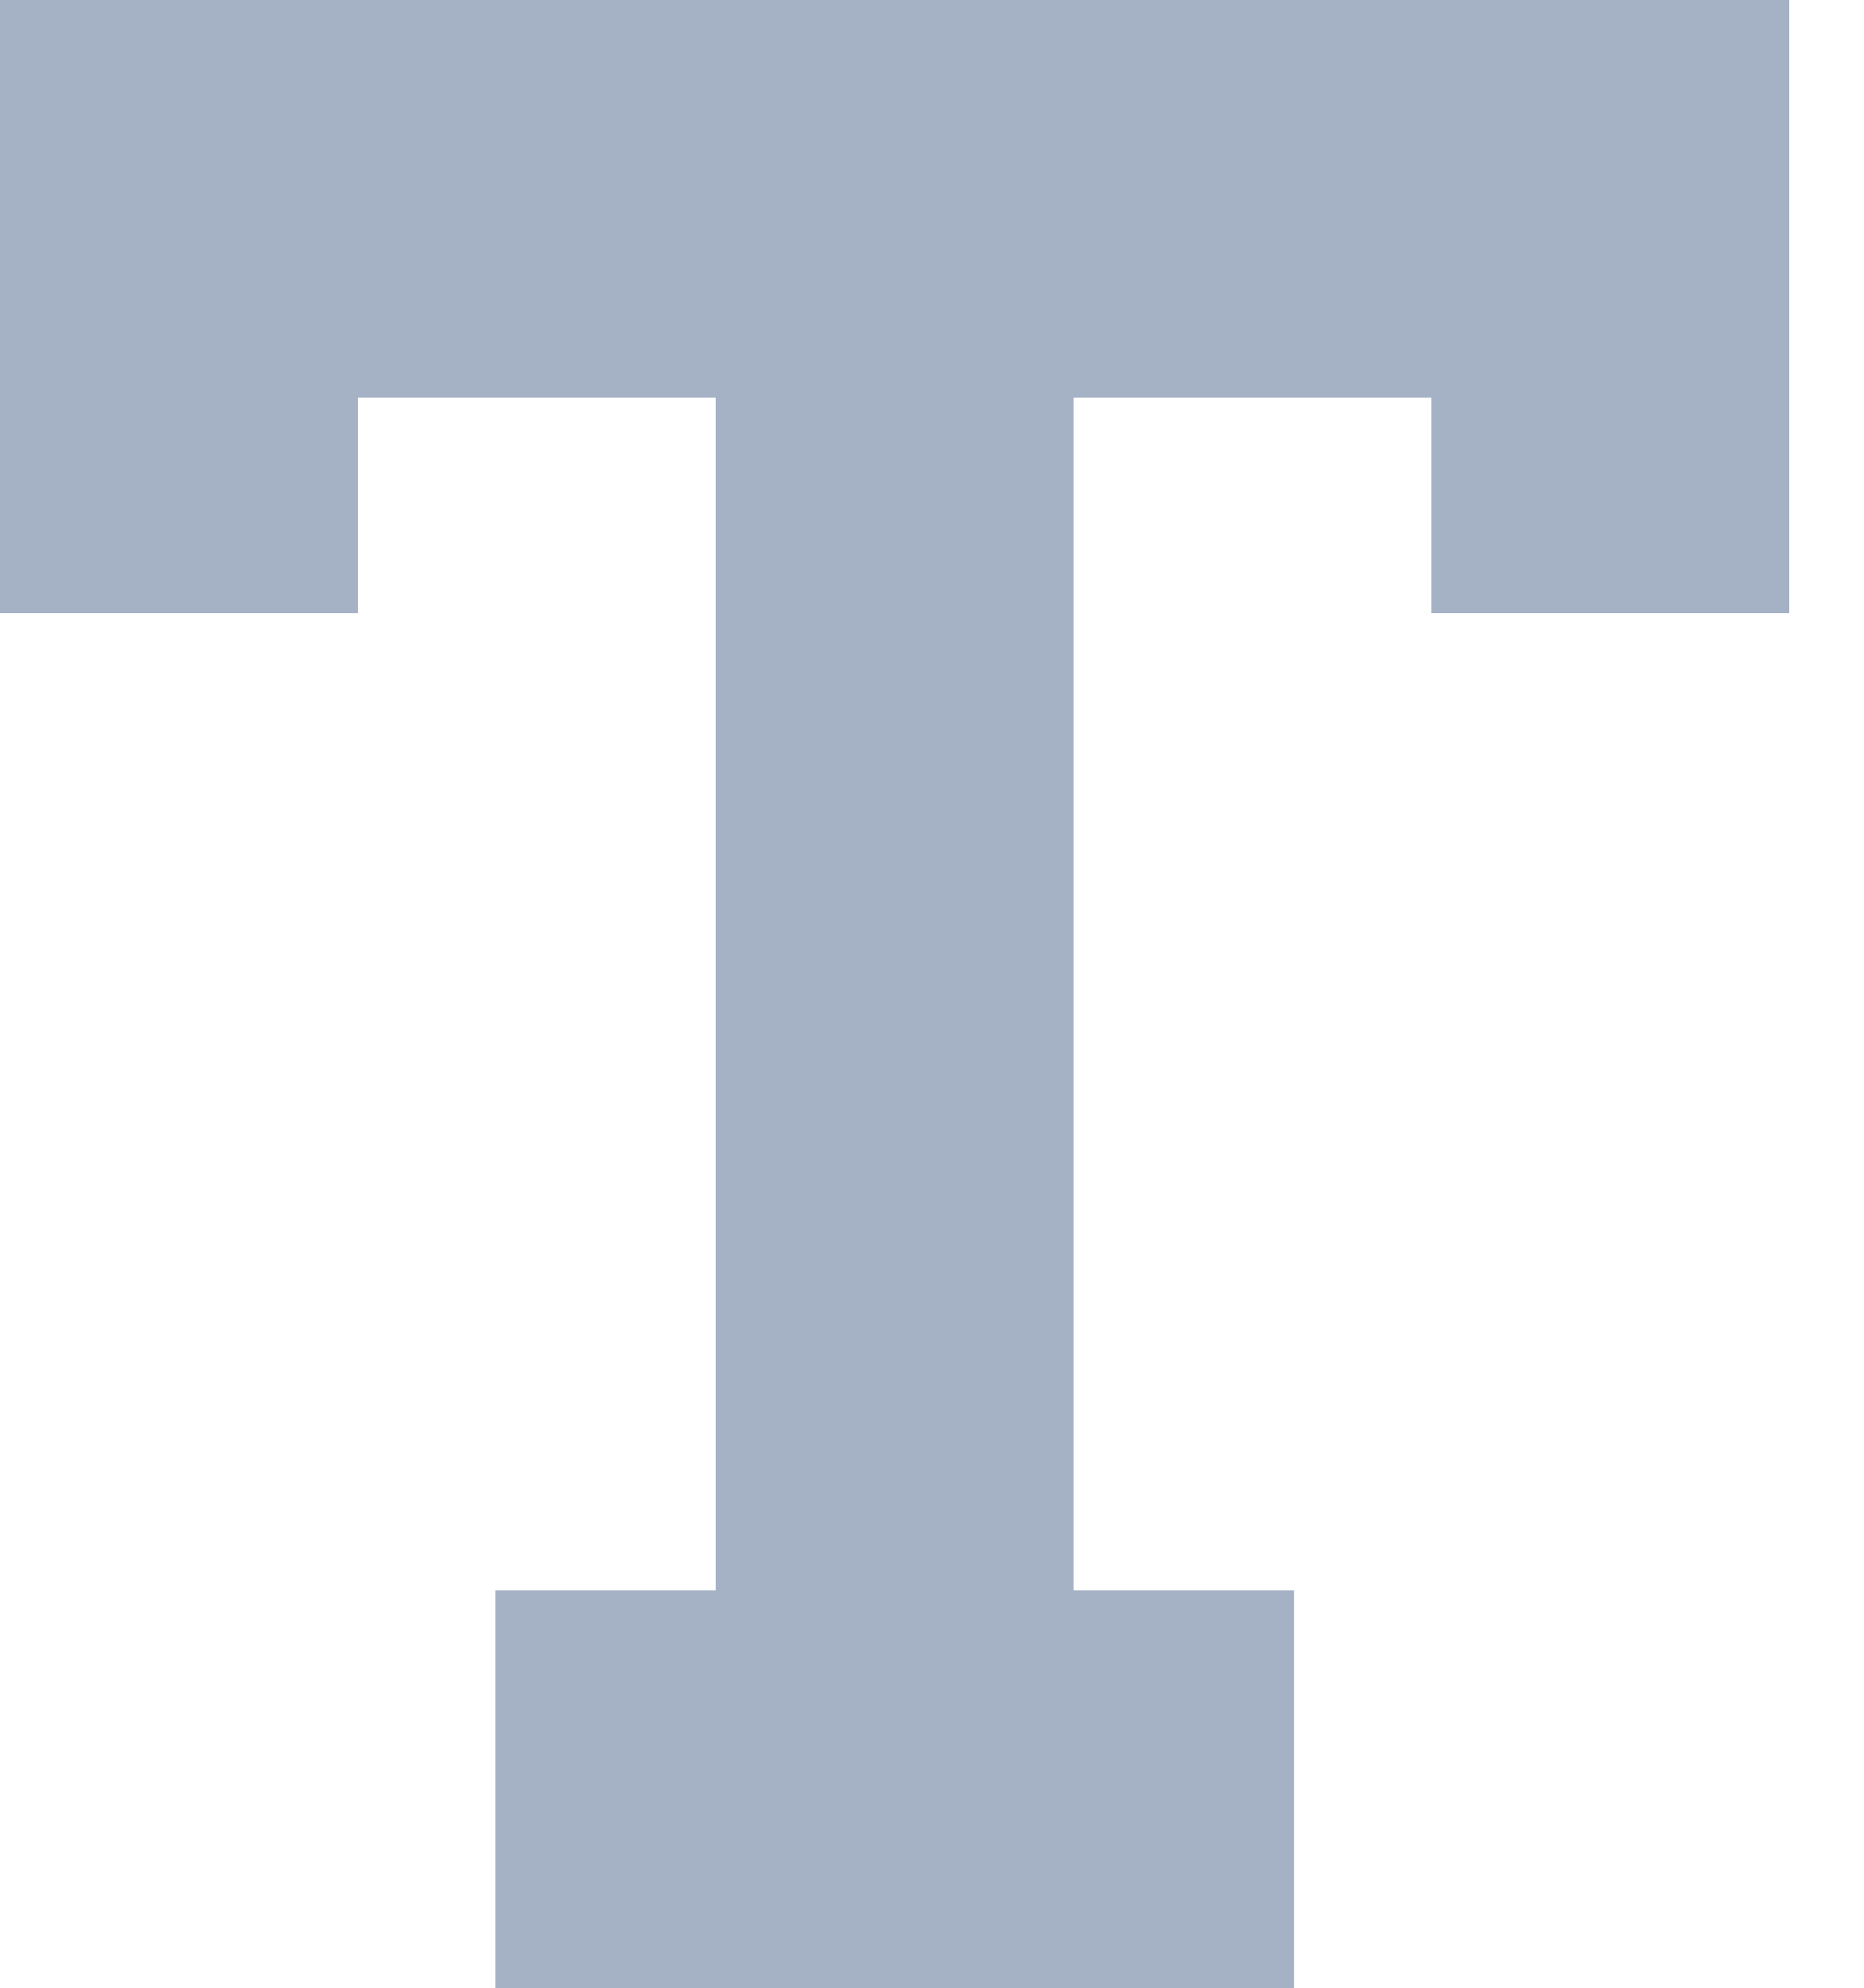
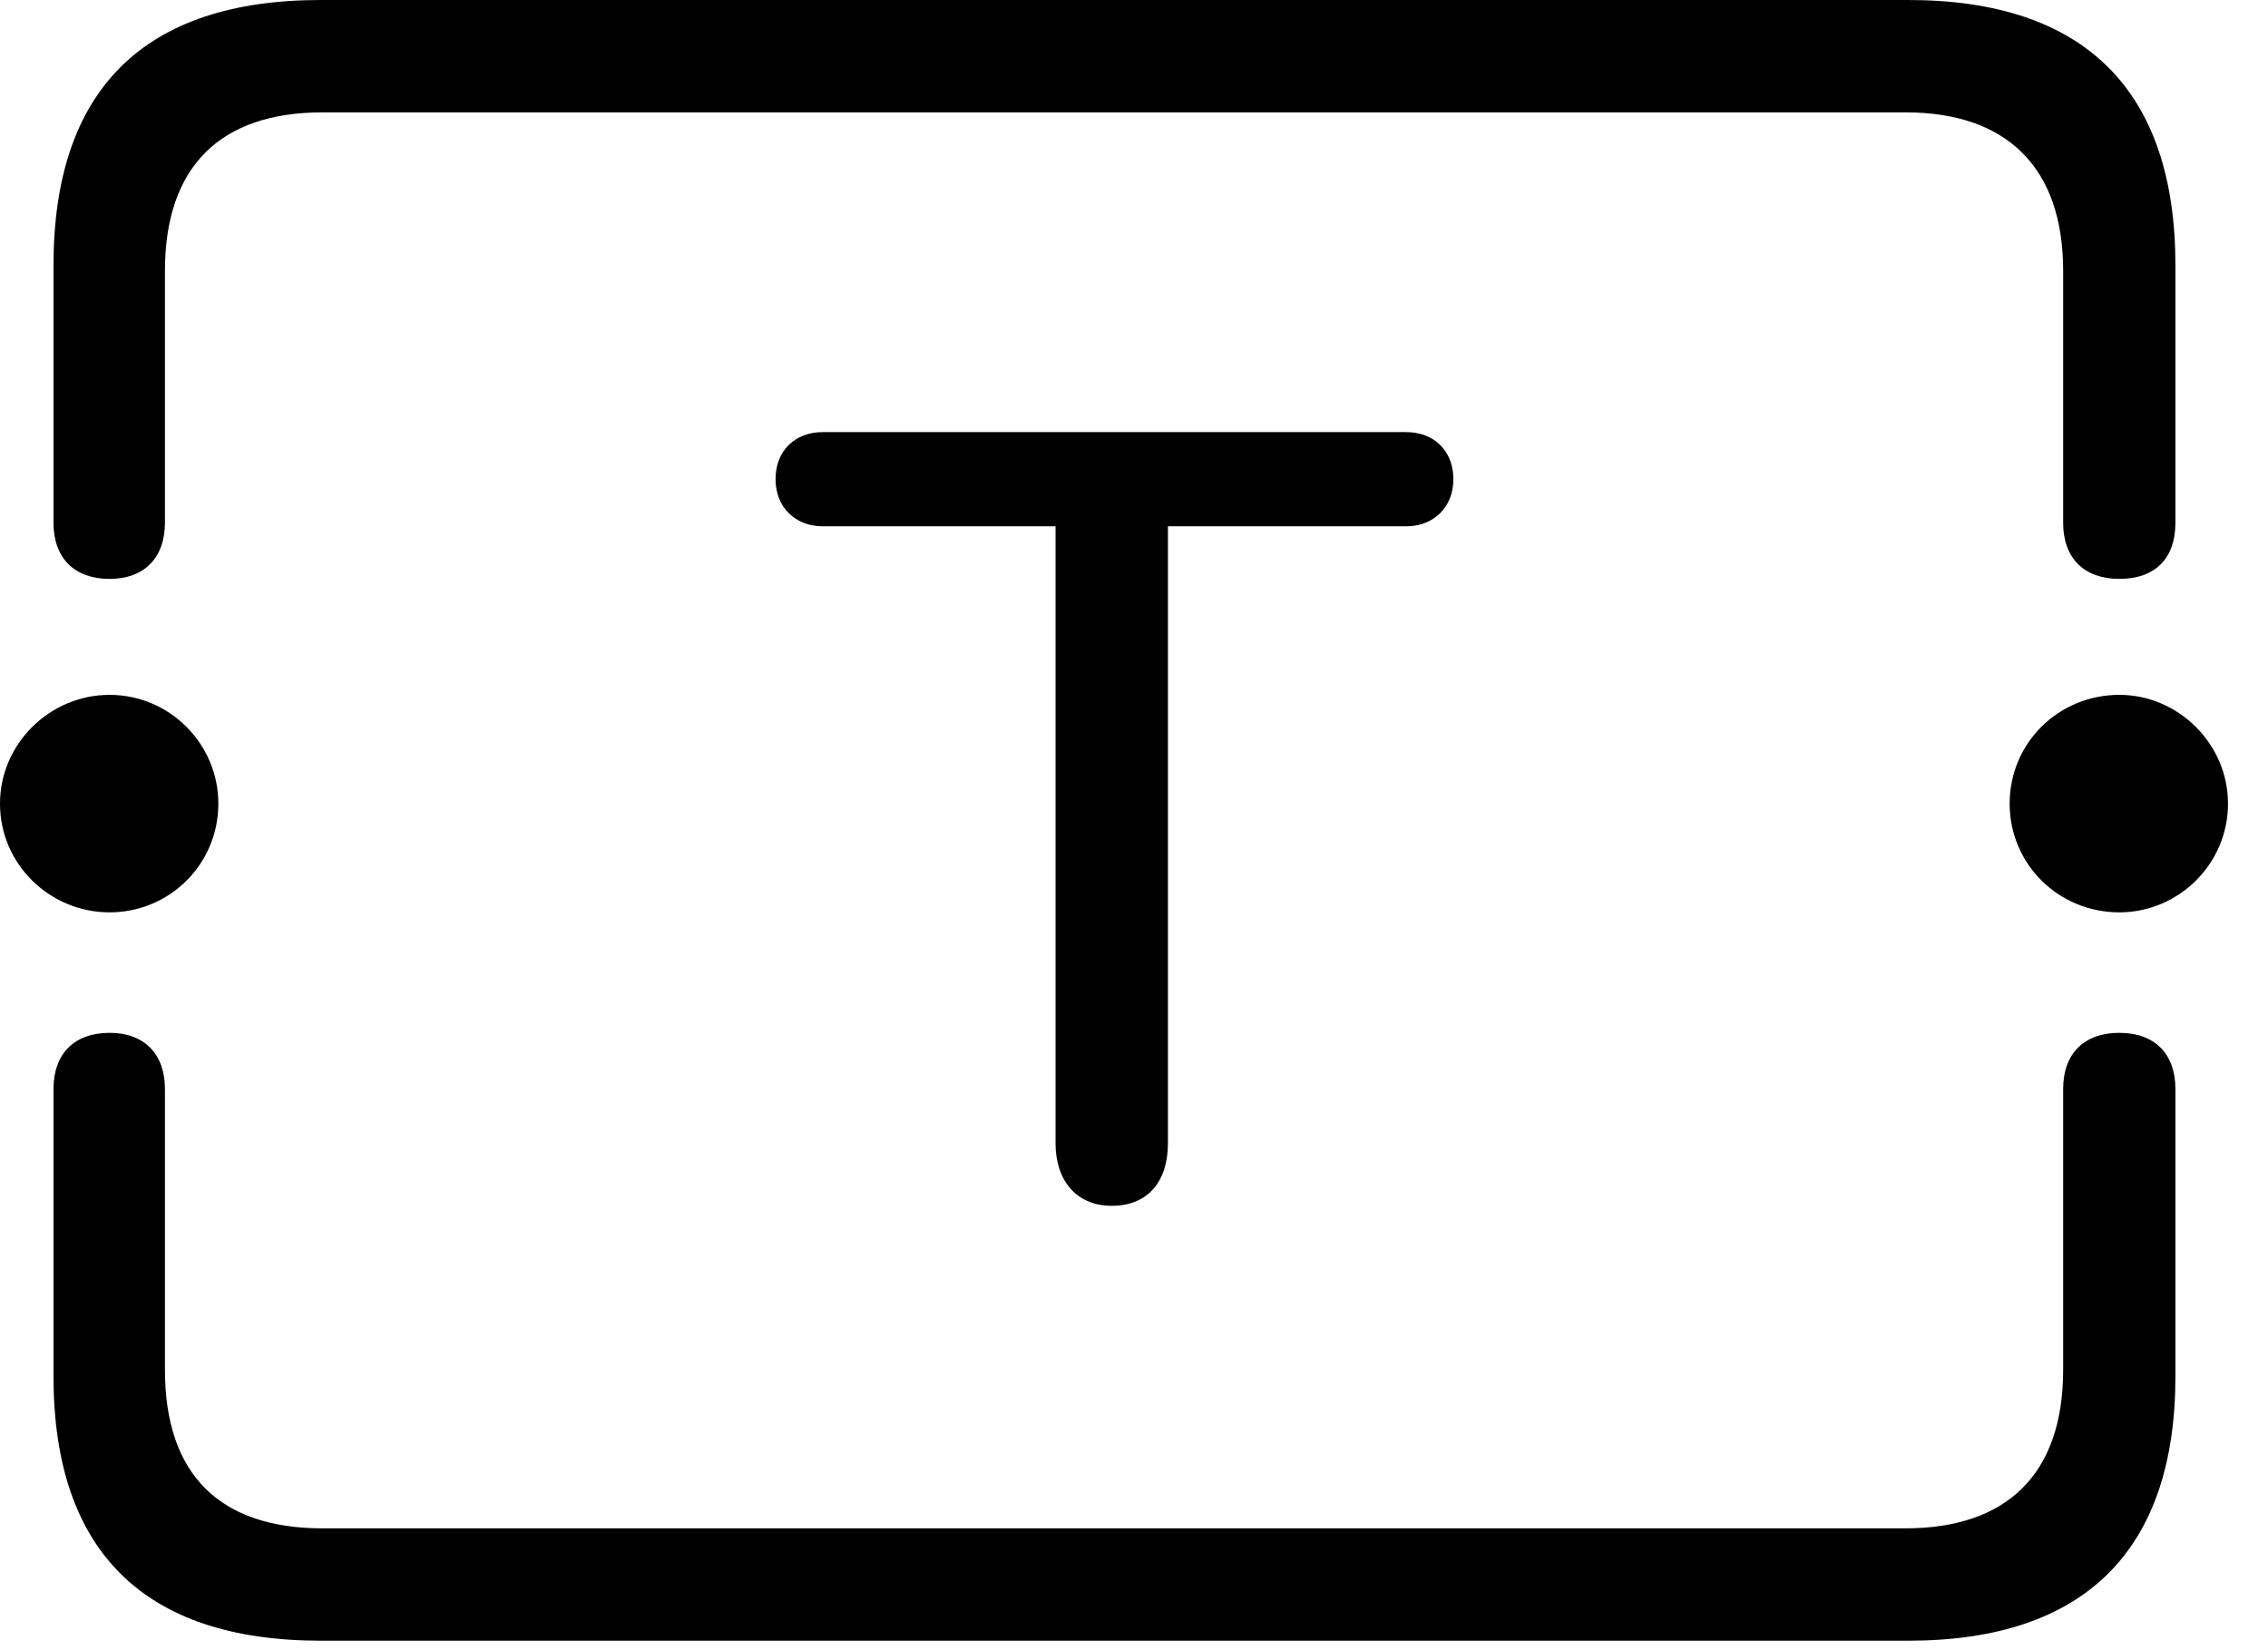
- <svg xmlns="http://www.w3.org/2000/svg" width="15" height="16" viewBox="0 0 15 16" fill="none">
-   <path d="M0 0V4.935H2.88V3.2H5.76V12.8H3.987V16H10.414V12.8H8.64V3.2H11.52V4.935H14.4V0H0Z" fill="#A5B1C5" />
+ <svg xmlns="http://www.w3.org/2000/svg" width="22" height="16" viewBox="0 0 22 16" fill="none">
+   <path d="M20.558 5.616C20.909 5.616 21.102 5.414 21.102 5.071V2.575C21.102 0.879 20.224 0 18.51 0H3.111C1.397 0 0.519 0.87 0.519 2.575V5.071C0.519 5.414 0.721 5.616 1.063 5.616C1.397 5.616 1.6 5.414 1.6 5.071V2.628C1.6 1.617 2.136 1.09 3.129 1.09H18.483C19.459 1.09 20.013 1.617 20.013 2.628V5.071C20.013 5.414 20.215 5.616 20.558 5.616ZM10.784 11.698C11.136 11.698 11.329 11.461 11.329 11.092V5.106H13.641C13.904 5.106 14.098 4.922 14.098 4.649C14.098 4.368 13.904 4.192 13.641 4.192H7.98C7.717 4.192 7.523 4.368 7.523 4.649C7.523 4.922 7.717 5.106 7.98 5.106H10.239V11.092C10.239 11.452 10.441 11.698 10.784 11.698ZM1.063 8.851C1.644 8.851 2.118 8.385 2.118 7.796C2.118 7.216 1.644 6.741 1.063 6.741C0.483 6.741 0 7.216 0 7.796C0 8.385 0.483 8.851 1.063 8.851ZM20.558 8.851C21.129 8.851 21.612 8.385 21.612 7.796C21.612 7.216 21.129 6.741 20.558 6.741C19.969 6.741 19.494 7.207 19.494 7.796C19.494 8.385 19.969 8.851 20.558 8.851ZM18.51 15.917C20.224 15.917 21.102 15.038 21.102 13.351V10.565C21.102 10.222 20.9 10.02 20.558 10.02C20.215 10.02 20.013 10.222 20.013 10.565V13.289C20.013 14.309 19.459 14.827 18.483 14.827H3.129C2.136 14.827 1.6 14.309 1.6 13.289V10.565C1.6 10.222 1.397 10.02 1.063 10.02C0.721 10.02 0.519 10.222 0.519 10.565V13.351C0.519 15.047 1.397 15.917 3.111 15.917H18.51Z" fill="#000000" />
</svg>
